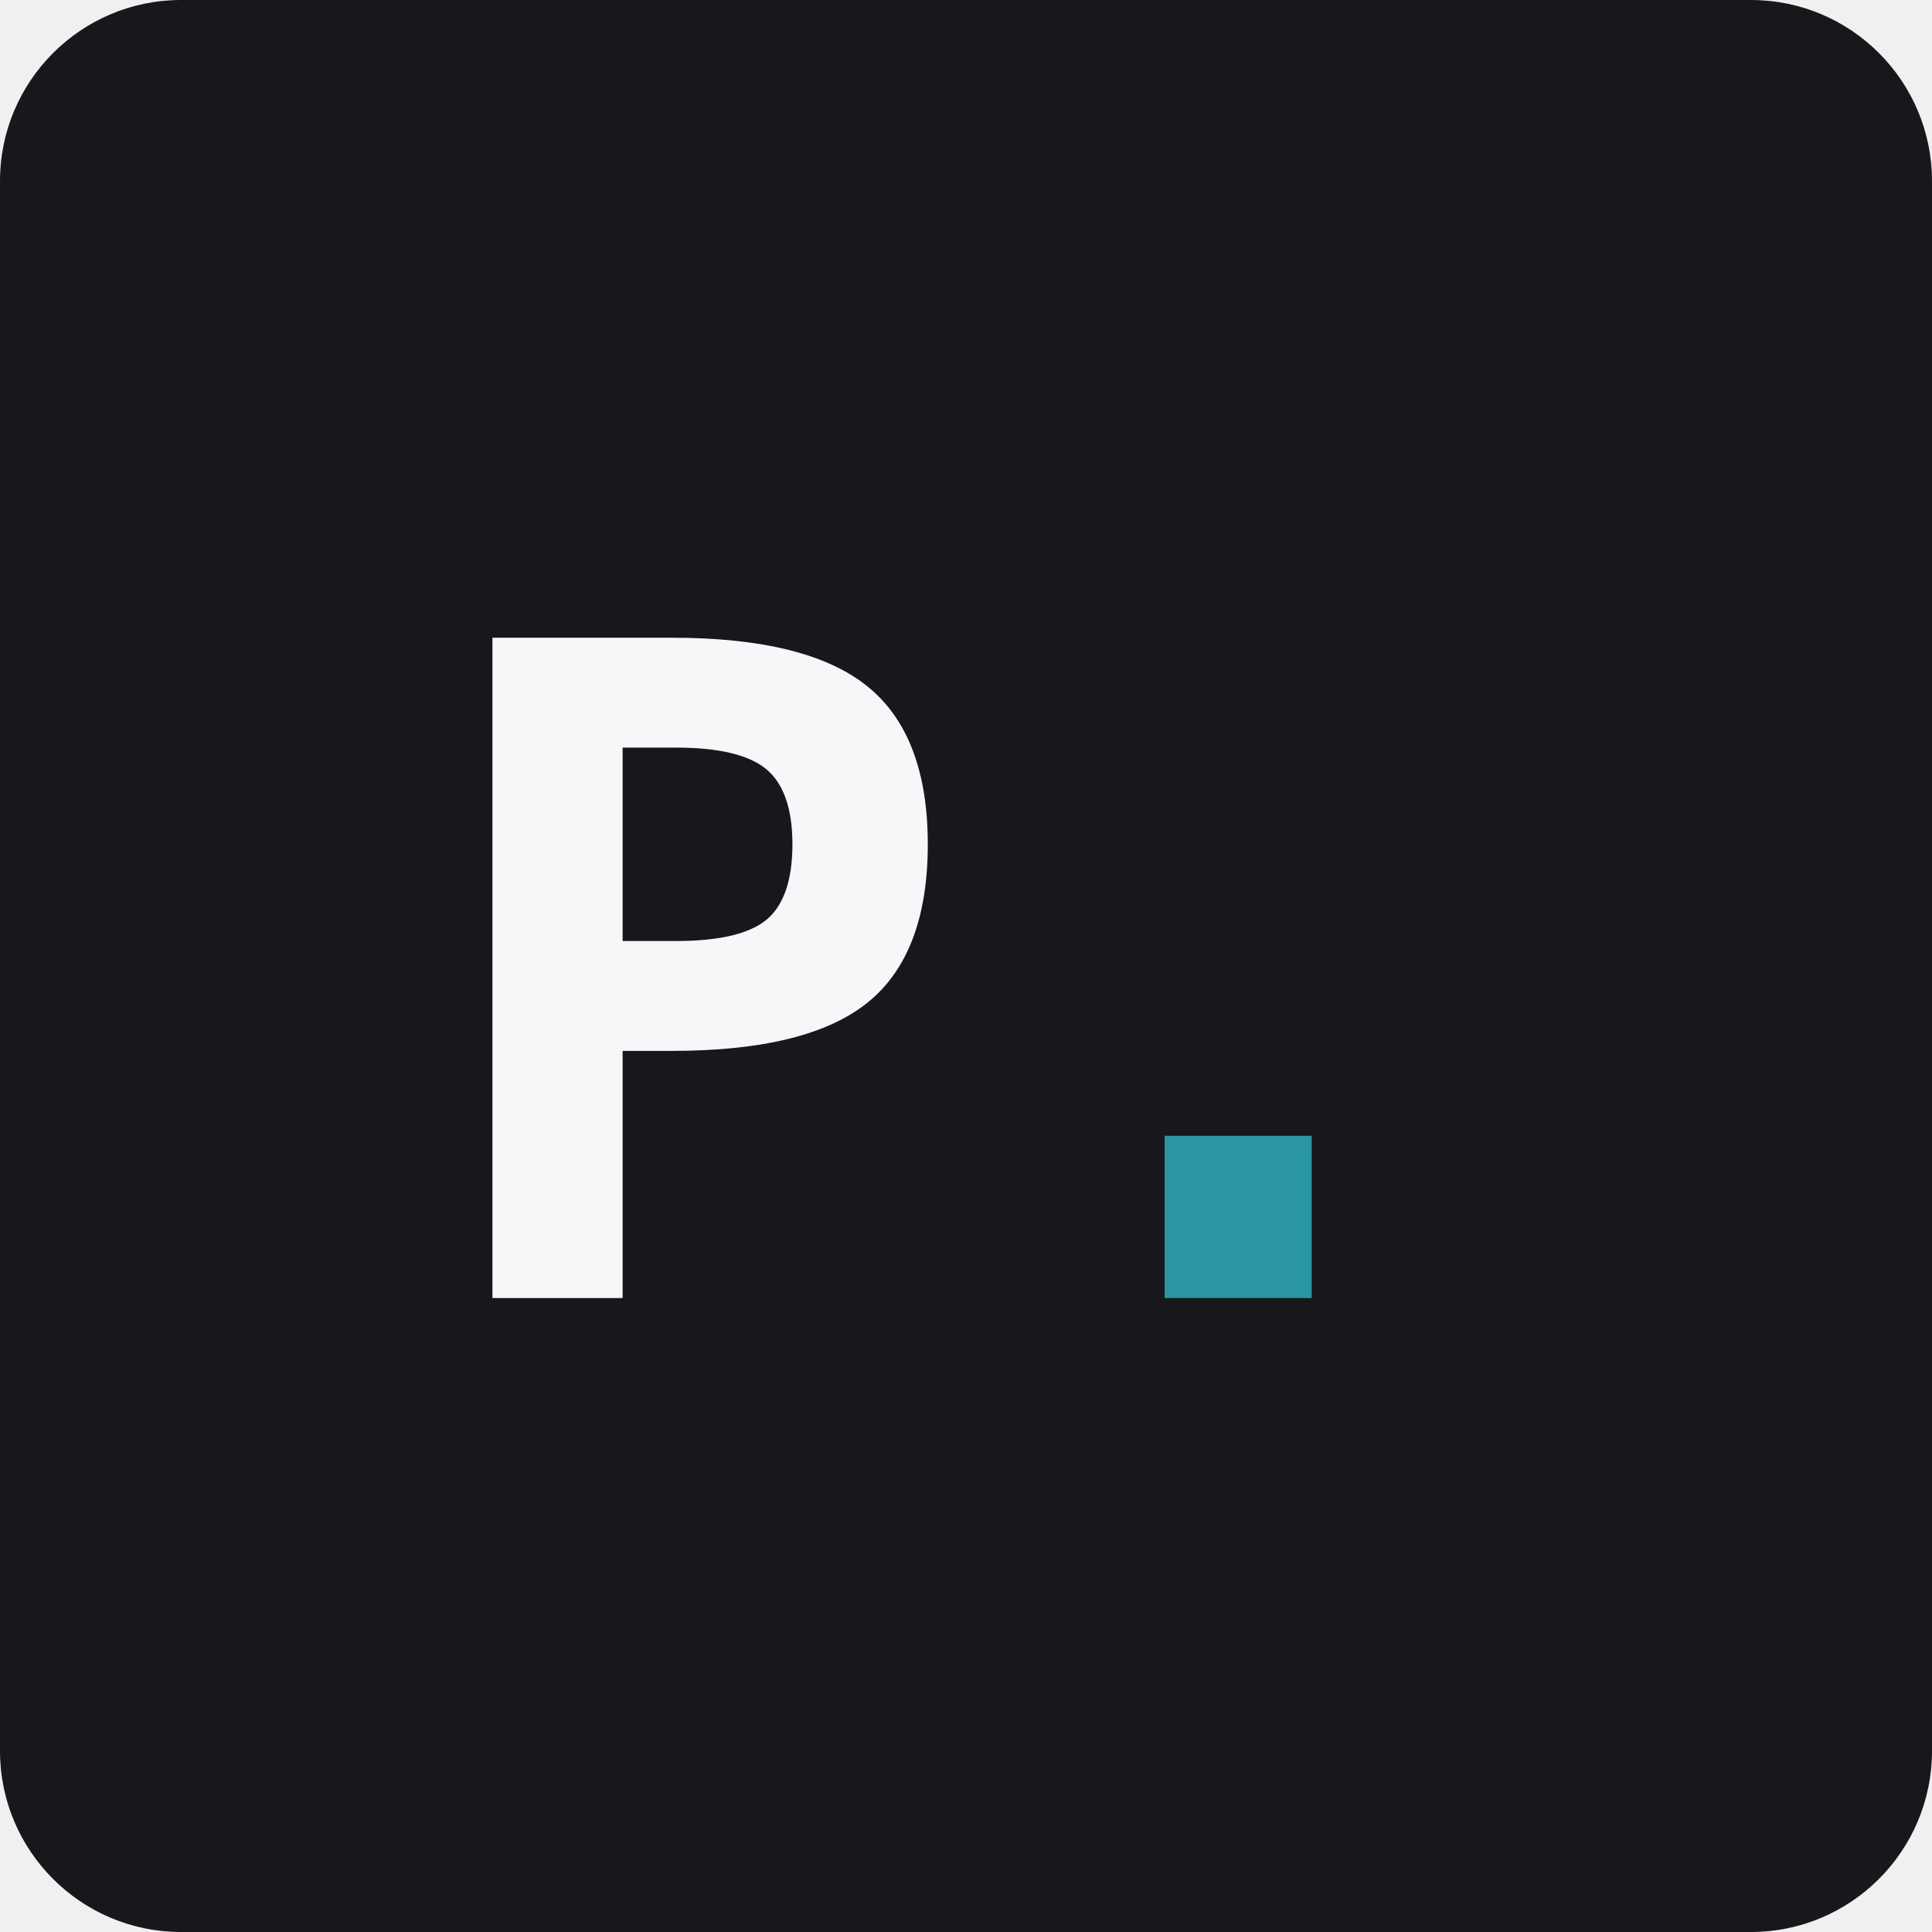
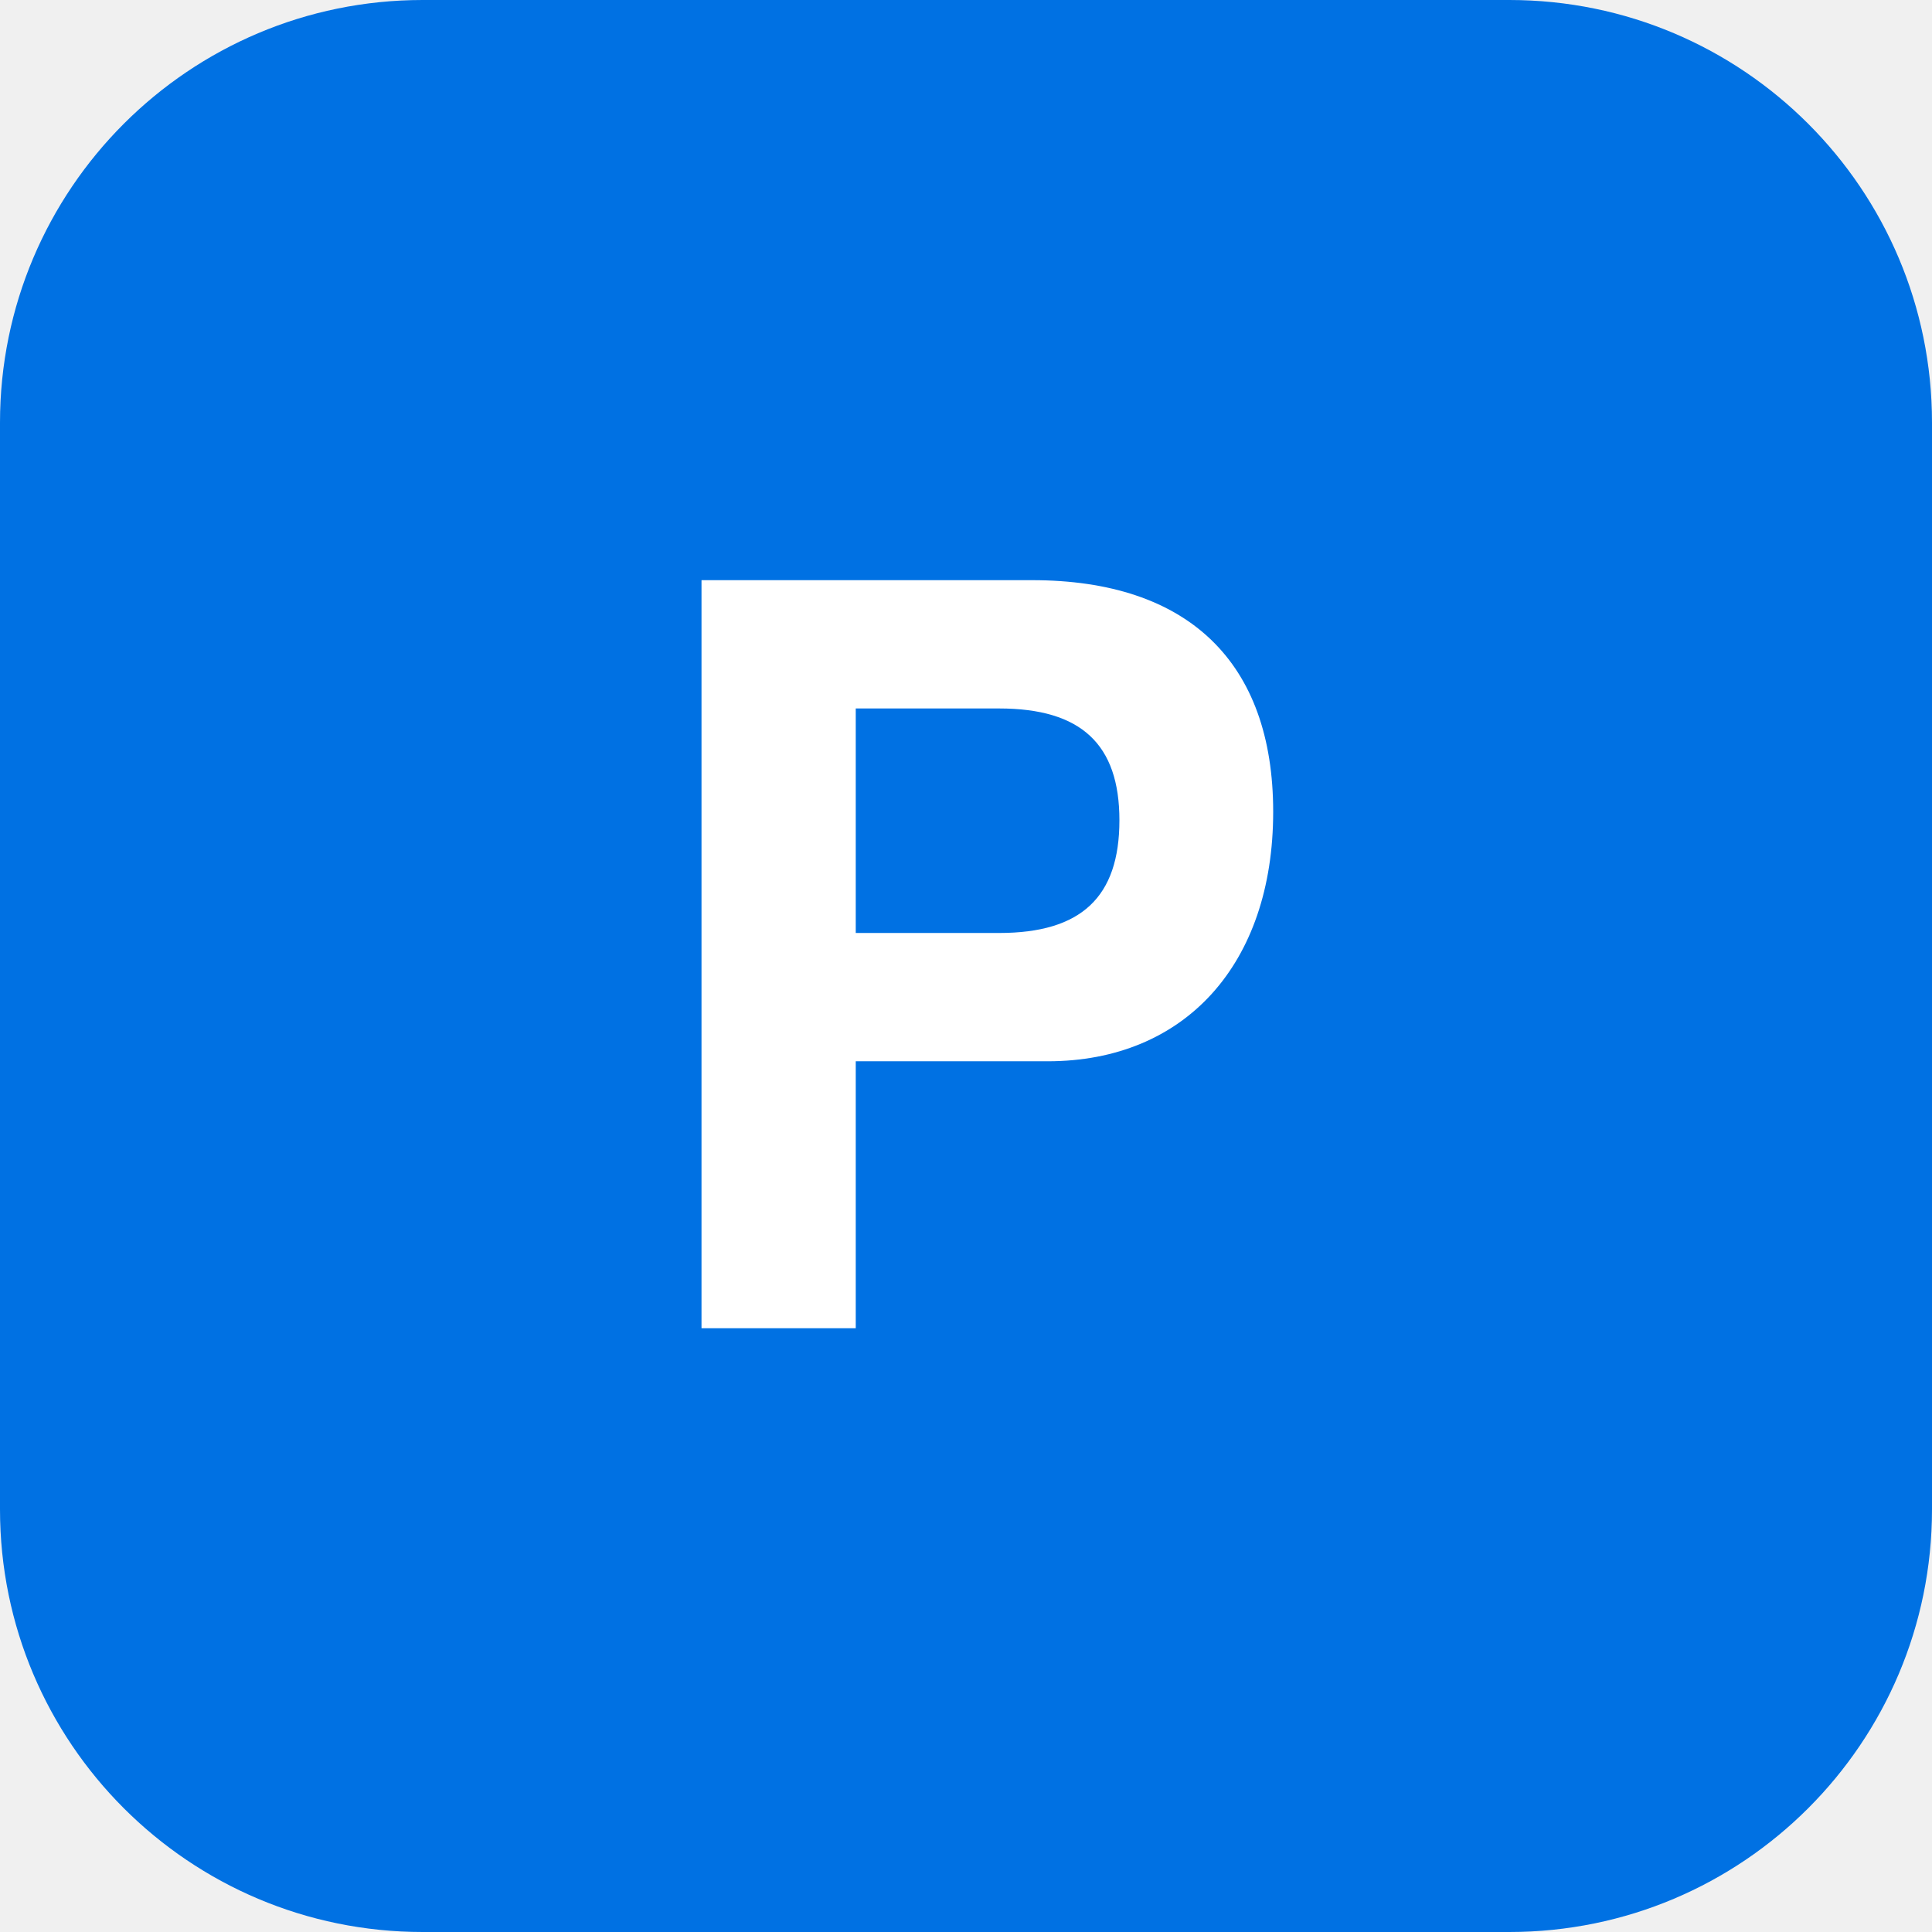
<svg xmlns="http://www.w3.org/2000/svg" viewBox="0 0 64 64">
-   <rect width="64" height="64" rx="6" fill="#17171c" />
-   <text x="32" y="43" text-anchor="middle" font-family="Menlo, monospace" font-size="30" font-weight="600" fill="#f7f7f9">P<tspan fill="#2a95a3">.</tspan>
-   </text>
+   <rect width="64" height="64" rx="14" fill="#0071e3" />
+   <text x="32" y="44" text-anchor="middle" font-family="-apple-system, Helvetica, Arial, sans-serif" font-size="34" font-weight="600" fill="#fff">P</text>
</svg>
